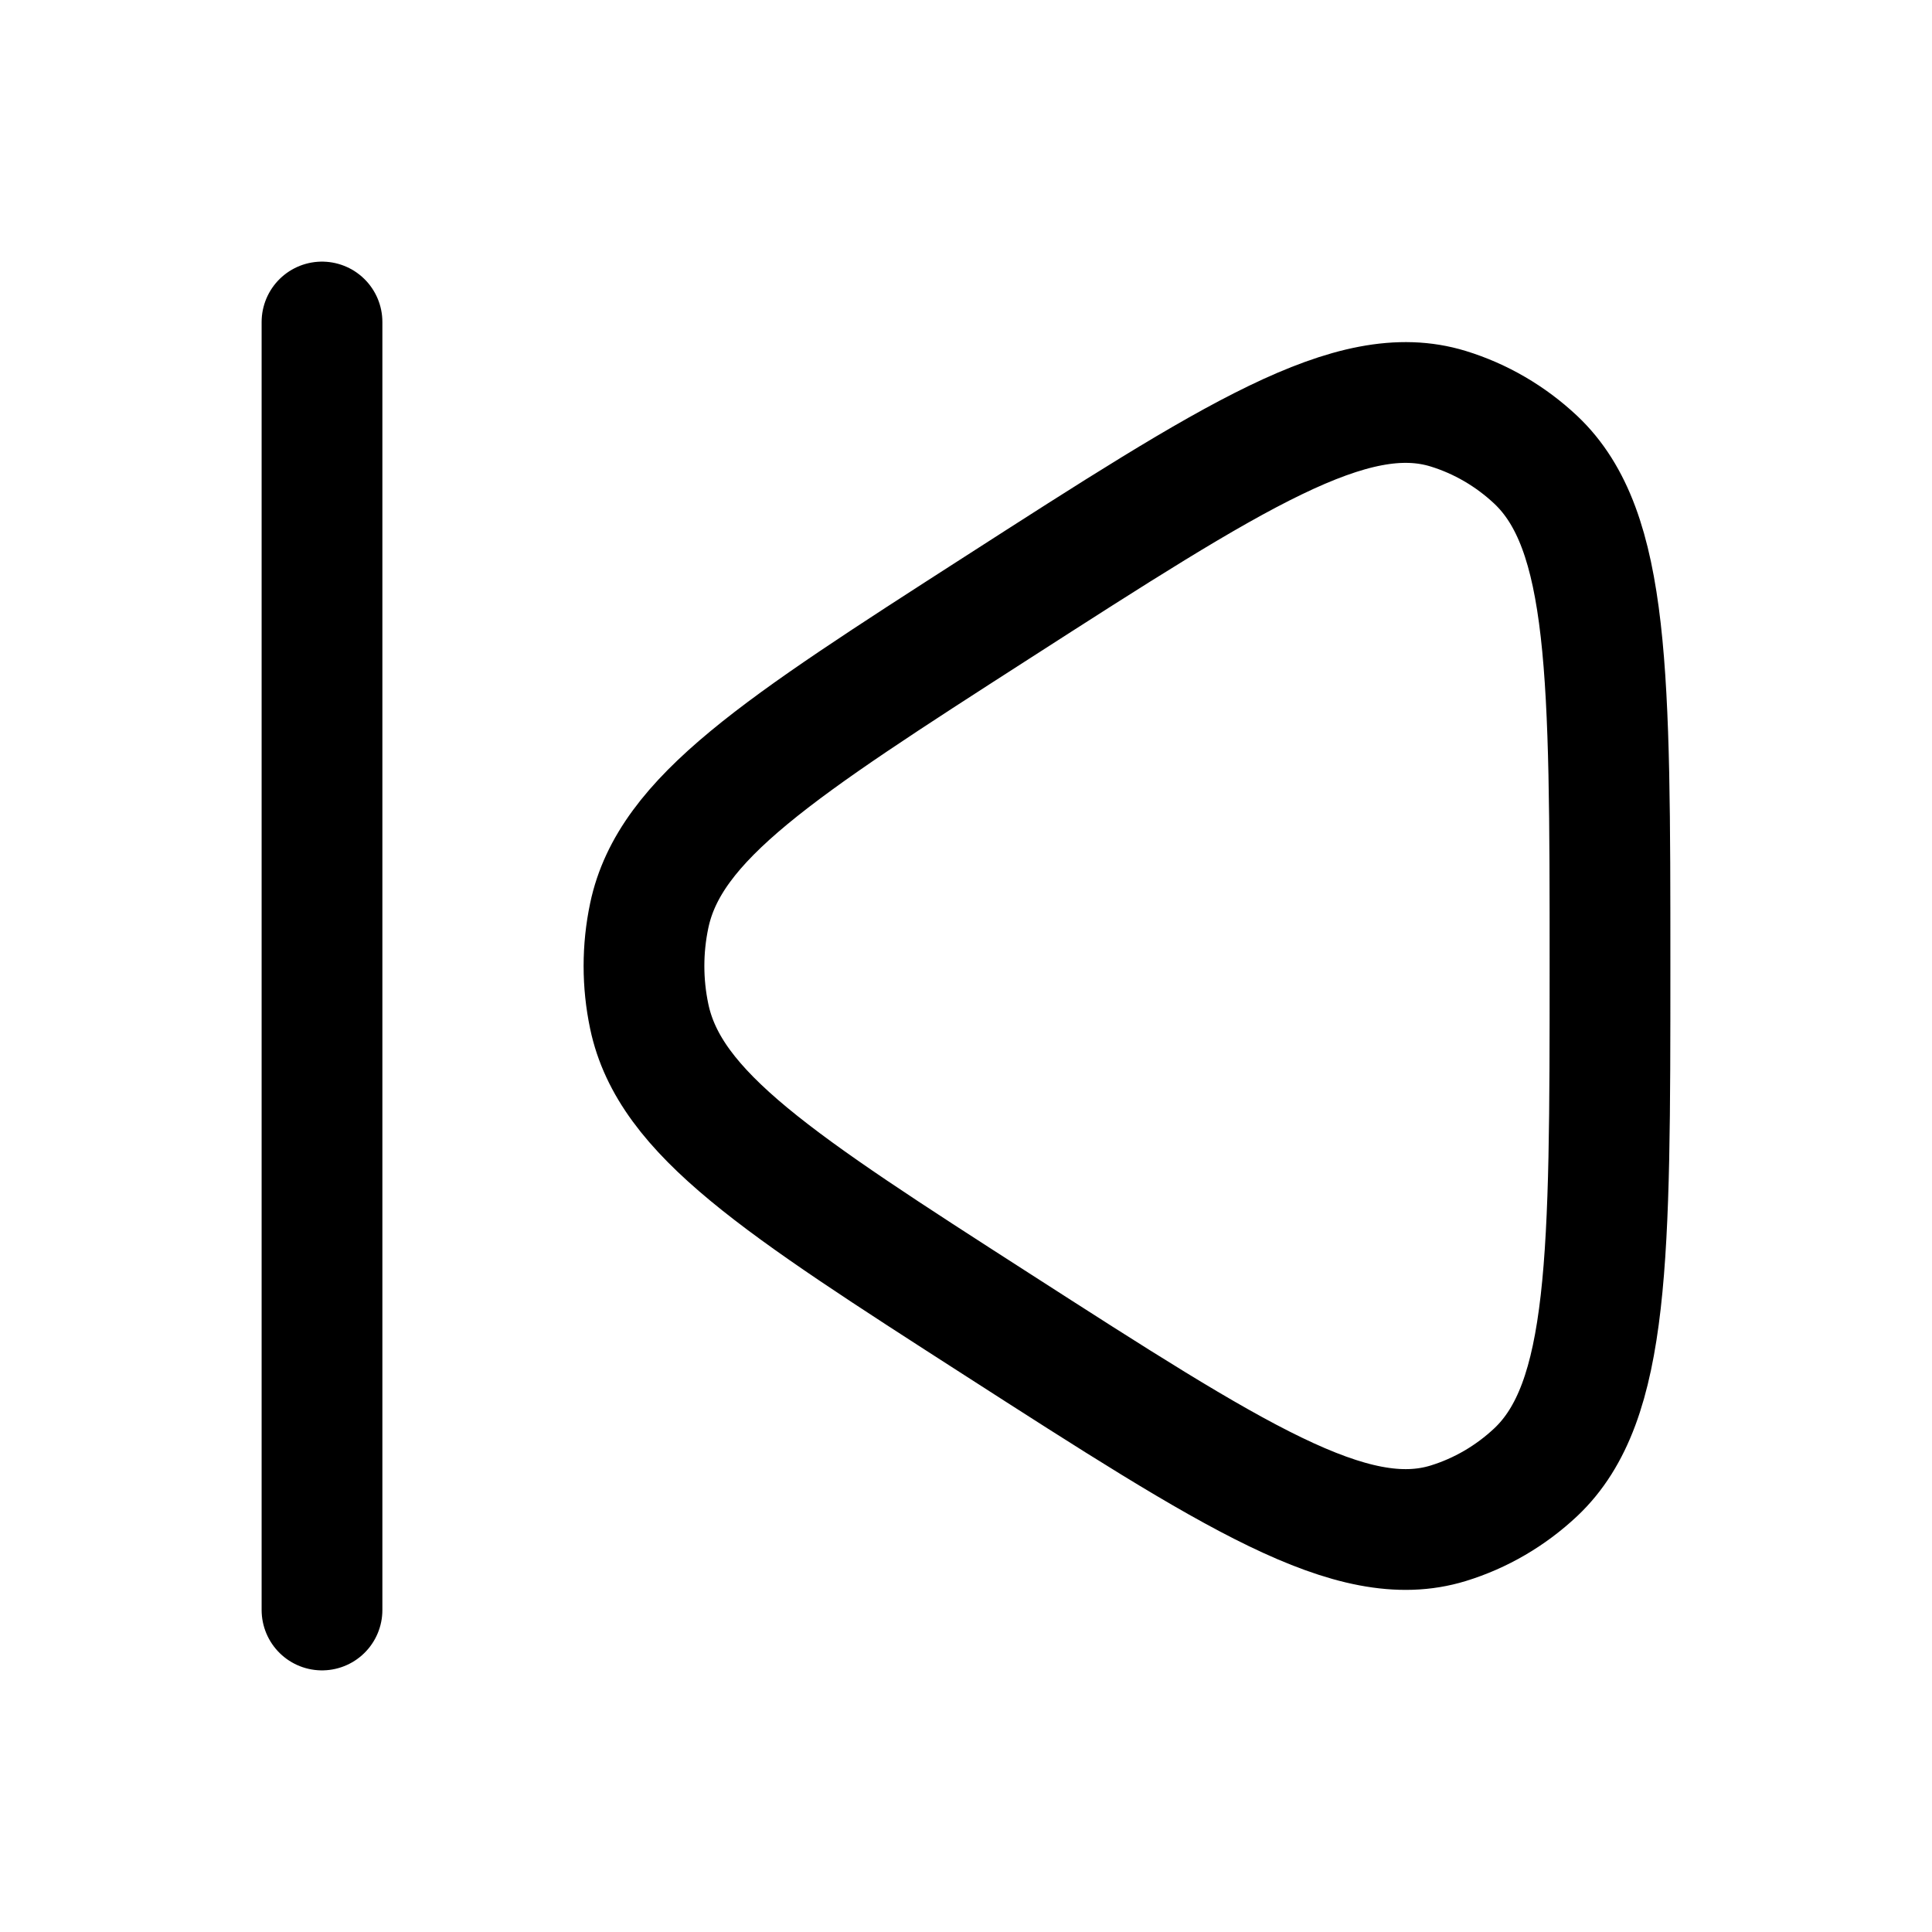
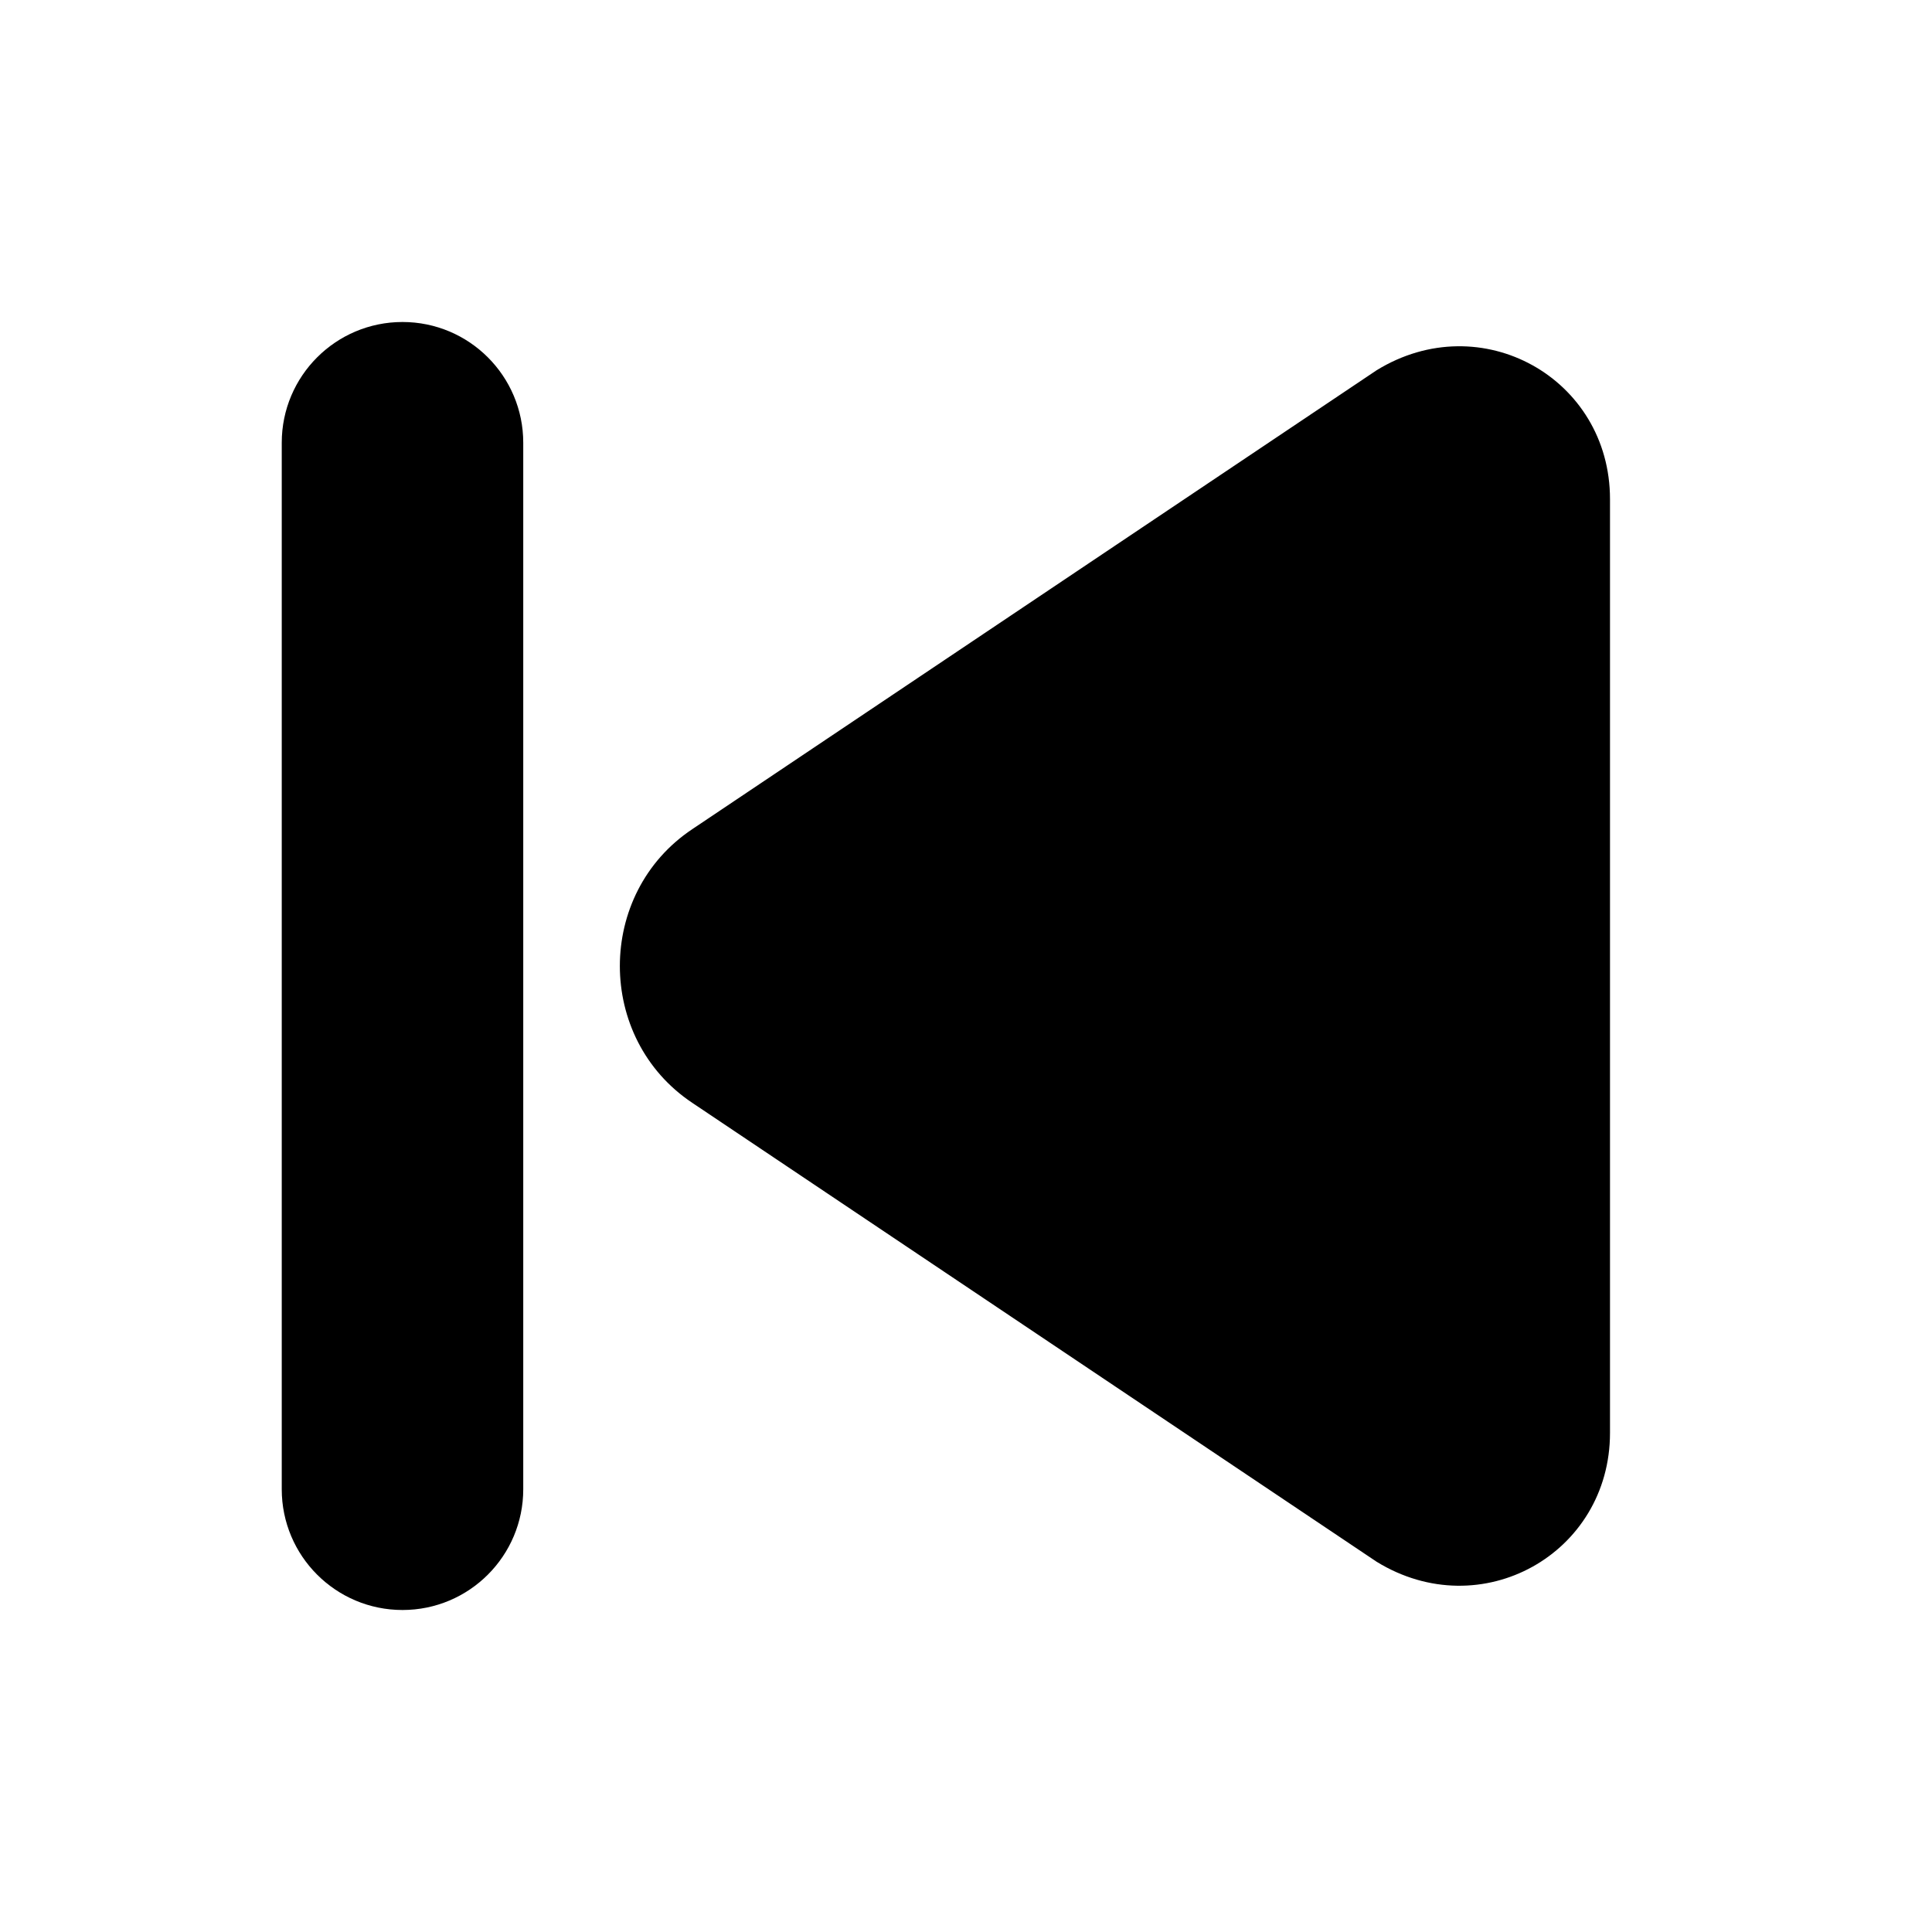
- <svg xmlns="http://www.w3.org/2000/svg" width="24" height="24" viewBox="0 0 24 24" fill="none">
-   <path d="M8.065 12.626C8.319 13.837 9.673 14.708 12.38 16.448C15.325 18.341 16.797 19.288 17.989 18.923C18.393 18.799 18.765 18.582 19.078 18.288C20 17.418 20 15.612 20 12C20 8.388 20 6.582 19.078 5.712C18.765 5.418 18.393 5.201 17.989 5.077C16.797 4.712 15.325 5.659 12.38 7.552C9.673 9.292 8.319 10.163 8.065 11.374C7.978 11.787 7.978 12.213 8.065 12.626Z" stroke="currentColor" stroke-width="1.5" stroke-linejoin="round" />
-   <path d="M4 4L4 20" stroke="currentColor" stroke-width="1.5" stroke-linecap="round" />
+ <svg xmlns="http://www.w3.org/2000/svg" width="24" height="24" viewBox="0 0 24 24">
+   <path d="M20 6.2C20 4.7 18.4 3.8 17.1 4.6L8.6 10.3C7.4 11.1 7.4 12.9 8.6 13.7L17.1 19.4C18.4 20.2 20 19.3 20 17.8Z" fill="currentColor" />
+   <rect x="3.5" y="4" width="3" height="16" rx="1.5" fill="currentColor" />
</svg>
